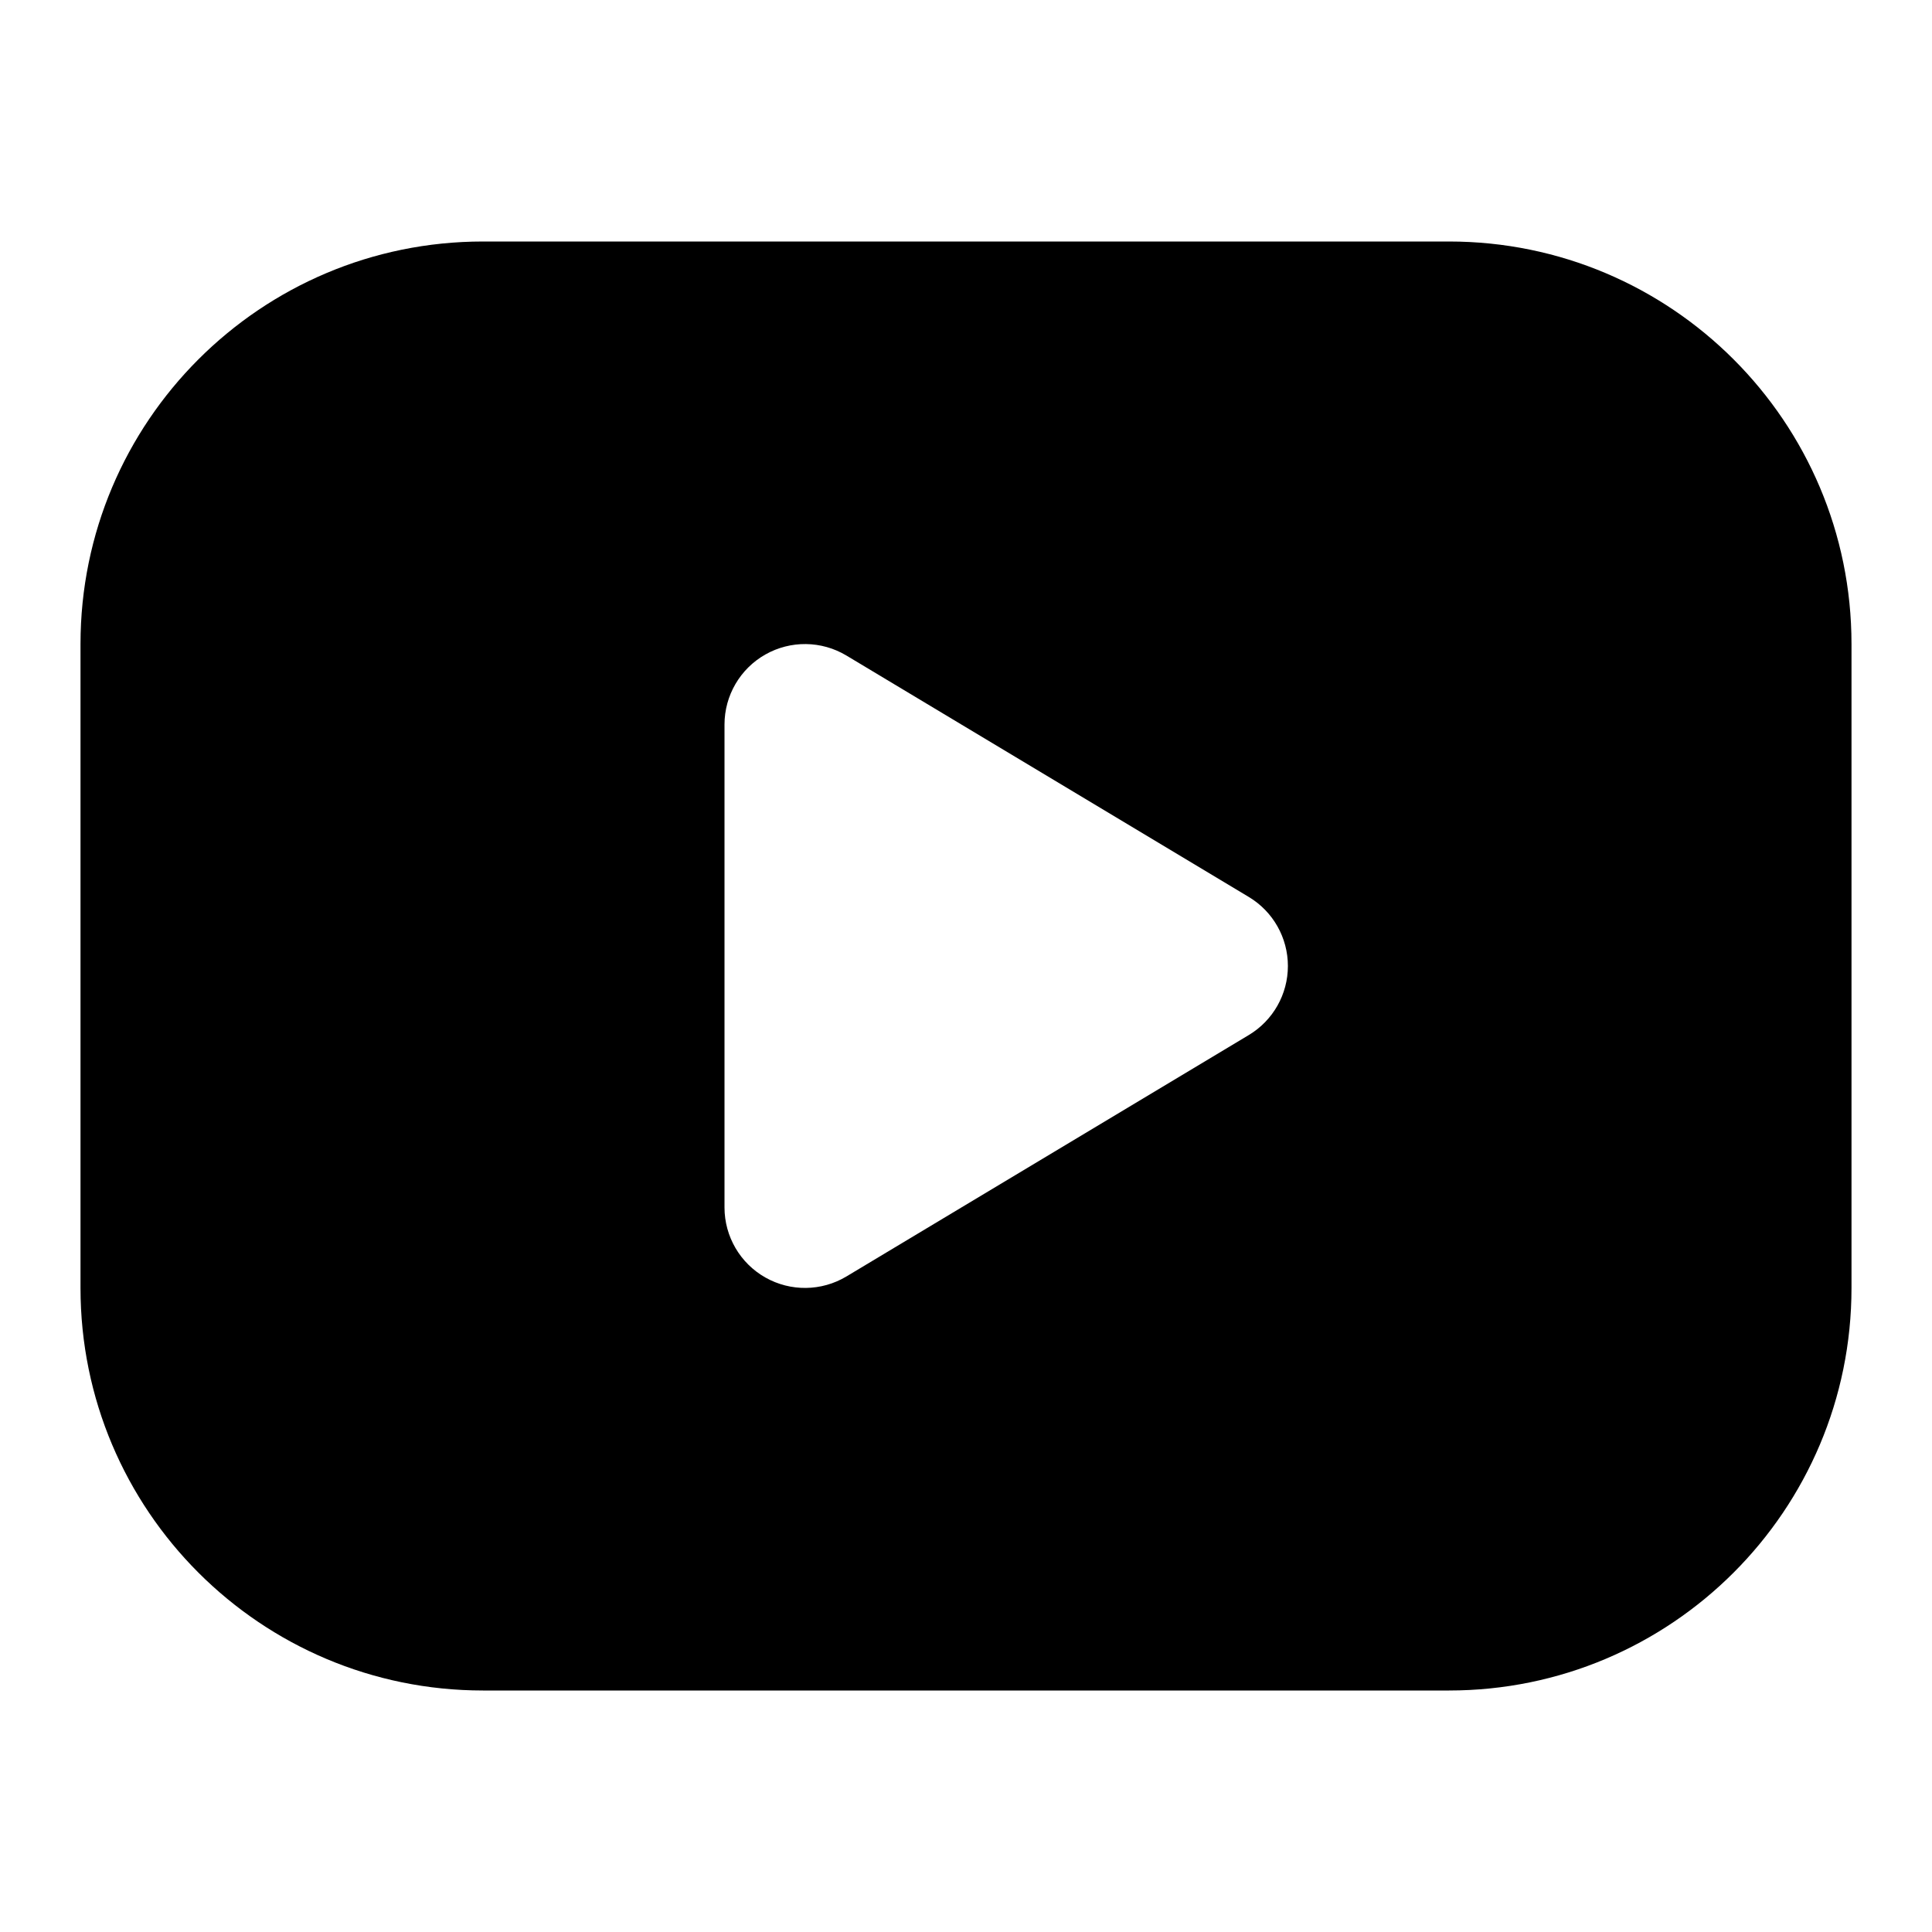
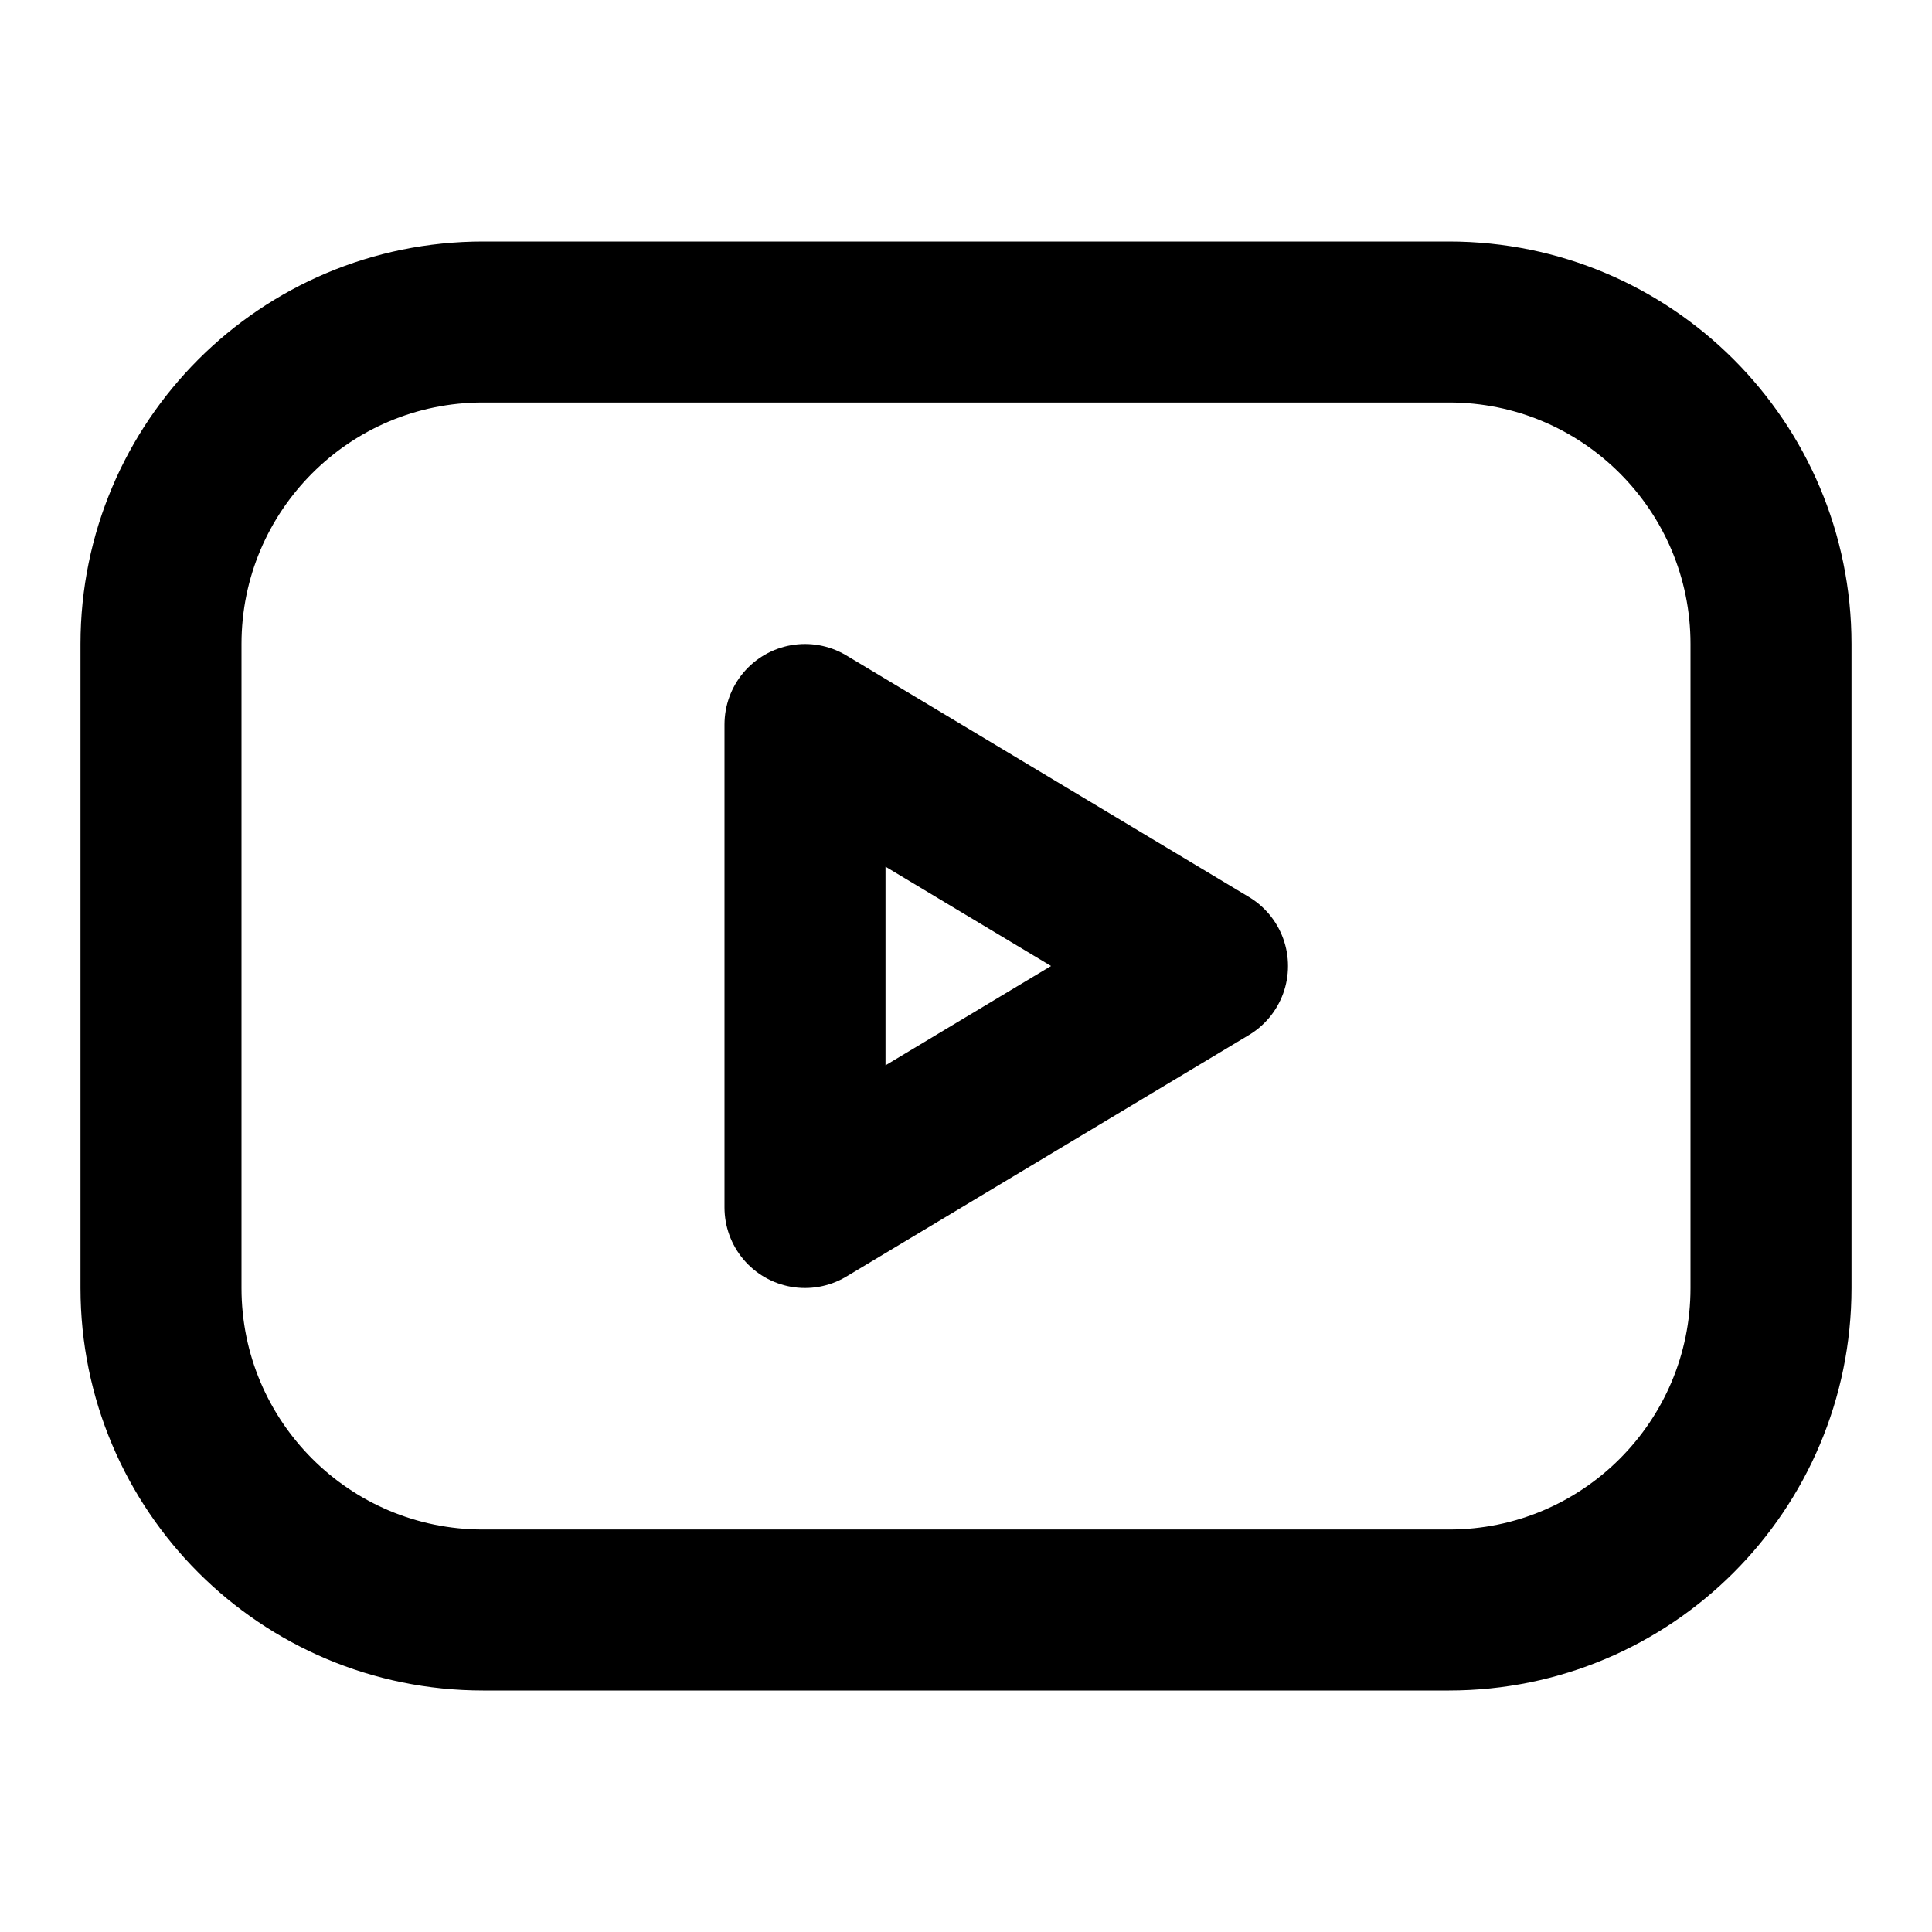
- <svg xmlns="http://www.w3.org/2000/svg" width="24" height="24" viewBox="0 0 24 24" fill="currentColor" class="icon icon-tabler icons-tabler-filled icon-tabler-brand-youtube">
+ <svg xmlns="http://www.w3.org/2000/svg" width="24" height="24" viewBox="0 0 24 24" fill="none" stroke="currentColor" stroke-width="2" stroke-linecap="round" stroke-linejoin="round" class="icon icon-tabler icons-tabler-outline icon-tabler-brand-youtube">
  <path stroke="none" d="M0 0h24v24H0z" fill="none" />
-   <path d="M18 3a5 5 0 0 1 5 5v8a5 5 0 0 1 -5 5h-12a5 5 0 0 1 -5 -5v-8a5 5 0 0 1 5 -5zm-9 6v6a1 1 0 0 0 1.514 .857l5 -3a1 1 0 0 0 0 -1.714l-5 -3a1 1 0 0 0 -1.514 .857z" />
+   <path d="M2 8a4 4 0 0 1 4 -4h12a4 4 0 0 1 4 4v8a4 4 0 0 1 -4 4h-12a4 4 0 0 1 -4 -4v-8" />
+   <path d="M10 9l5 3l-5 3l0 -6" />
</svg>
